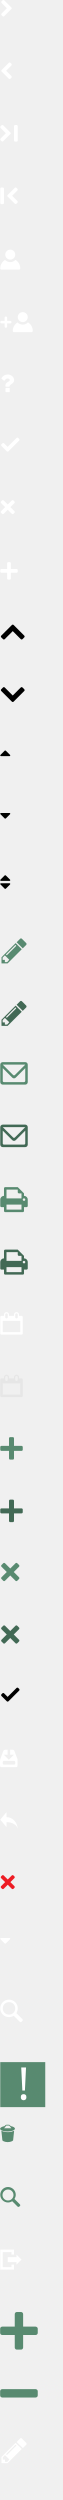
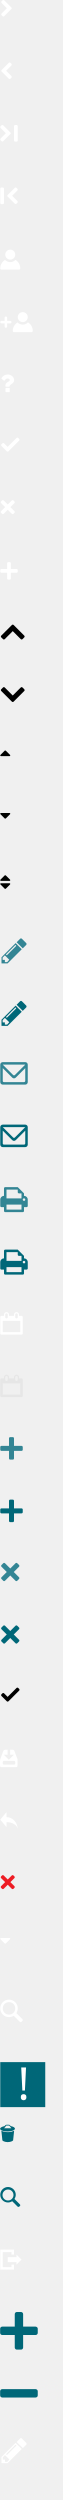
- <svg xmlns="http://www.w3.org/2000/svg" version="1.1" id="Layer_1" x="0px" y="0px" width="50px" height="2000px" viewBox="-272 -580.1 50 2000" enable-background="new -272 -580.1 50 2000" xml:space="preserve">
-   <path fill="#000100" d="M-264.3,24.8h-7c-0.3,0-0.5-0.2-0.5-0.5c0-0.1,0.1-0.3,0.1-0.4l3.5-3.5c0.1-0.1,0.2-0.1,0.4-0.1  s0.3,0.1,0.4,0.1l3.5,3.5c0.1,0.1,0.1,0.2,0.1,0.4C-263.8,24.6-264,24.8-264.3,24.8z" />
-   <path fill="#000100" d="M-263.9,127.4l-3.5,3.5c-0.1,0.1-0.2,0.1-0.4,0.1s-0.3-0.1-0.4-0.1l-3.5-3.5c-0.1-0.1-0.1-0.2-0.1-0.4  c0-0.3,0.2-0.5,0.5-0.5h7c0.3,0,0.5,0.2,0.5,0.5C-263.8,127.2-263.9,127.3-263.9,127.4z" />
-   <path fill="#000100" d="M-264.3,124.6h-7c-0.3,0-0.5-0.2-0.5-0.5c0-0.1,0.1-0.3,0.1-0.4l3.5-3.5c0.1-0.1,0.2-0.1,0.4-0.1  s0.3,0.1,0.4,0.1l3.5,3.5c0.1,0.1,0.1,0.2,0.1,0.4C-263.8,124.4-264,124.6-264.3,124.6z" />
-   <path fill="#000100" d="M-263.9,71.2l-3.5,3.5c-0.1,0.1-0.2,0.1-0.4,0.1s-0.3-0.1-0.4-0.1l-3.5-3.5c-0.1-0.1-0.1-0.2-0.1-0.4  c0-0.3,0.2-0.5,0.5-0.5h7c0.3,0,0.5,0.2,0.5,0.5C-263.8,71-263.9,71.1-263.9,71.2z" />
-   <path fill="#588A70" d="M-254.8,576.6h-6v-6c0-0.6-0.4-1-1-1h-2c-0.6,0-1,0.4-1,1v6h-6c-0.6,0-1,0.4-1,1v2c0,0.6,0.4,1,1,1h6v6  c0,0.6,0.4,1,1,1h2c0.6,0,1-0.4,1-1v-6h6c0.6,0,1-0.4,1-1v-2C-253.8,577-254.2,576.6-254.8,576.6z" />
-   <path fill="#426955" d="M-254.8,626.6h-6v-6c0-0.6-0.4-1-1-1h-2c-0.6,0-1,0.4-1,1v6h-6c-0.6,0-1,0.4-1,1v2c0,0.6,0.4,1,1,1h6v6  c0,0.6,0.4,1,1,1h2c0.6,0,1-0.4,1-1v-6h6c0.6,0,1-0.4,1-1v-2C-253.8,627-254.2,626.6-254.8,626.6z" />
-   <path fill="#588A70" d="M-259.6,670.5l-4.2,4.2l-4.2-4.2c-0.4-0.4-1-0.4-1.4,0l-1.4,1.4c-0.4,0.4-0.4,1,0,1.4l4.2,4.2l-4.2,4.2  c-0.4,0.4-0.4,1,0,1.4l1.4,1.4c0.4,0.4,1,0.4,1.4,0l4.2-4.2l4.2,4.2c0.4,0.4,1,0.4,1.4,0l1.4-1.4c0.4-0.4,0.4-1,0-1.4l-4.2-4.2  l4.2-4.2c0.4-0.4,0.4-1,0-1.4l-1.4-1.4C-258.5,670.1-259.2,670.1-259.6,670.5z" />
-   <path fill="#426955" d="M-259.6,720.5l-4.2,4.2l-4.2-4.2c-0.4-0.4-1-0.4-1.4,0l-1.4,1.4c-0.4,0.4-0.4,1,0,1.4l4.2,4.2l-4.2,4.2  c-0.4,0.4-0.4,1,0,1.4l1.4,1.4c0.4,0.4,1,0.4,1.4,0l4.2-4.2l4.2,4.2c0.4,0.4,1,0.4,1.4,0l1.4-1.4c0.4-0.4,0.4-1,0-1.4l-4.2-4.2  l4.2-4.2c0.4-0.4,0.4-1,0-1.4l-1.4-1.4C-258.5,720.1-259.2,720.1-259.6,720.5z" />
-   <path d="M-252.6-28.7l-1.4-1.4c-0.4-0.4-1-0.4-1.4,0l-6.4,6.4l-6.4-6.4c-0.4-0.4-1-0.4-1.4,0l-1.4,1.4c-0.4,0.4-0.4,1,0,1.4l8.5,8.5  l0,0l0,0c0.4,0.4,1,0.4,1.4,0l8.5-8.5C-252.2-27.6-252.2-28.3-252.6-28.7z" />
-   <path d="M-252.6-70.2l-1.4,1.4c-0.4,0.4-1,0.4-1.4,0l-6.4-6.4l-6.4,6.4c-0.4,0.4-1,0.4-1.4,0l-1.4-1.4c-0.4-0.4-0.4-1,0-1.4l8.5-8.5  l0,0l0,0c0.4-0.4,1-0.4,1.4,0l8.5,8.5C-252.2-71.2-252.2-70.6-252.6-70.2z" />
-   <path d="M-266.6,780.9l-4.2-4.2c-0.4-0.4-0.4-1,0-1.4l0.7-0.7c0.4-0.4,1-0.4,1.4,0l2.8,2.8l7.1-7.1c0.4-0.4,1-0.4,1.4,0l0.7,0.7  c0.4,0.4,0.4,1,0,1.4l-8.5,8.5C-265.6,781.3-266.2,781.3-266.6,780.9z" />
-   <path fill="#ED1C24" d="M-260.5,928.8l-3.2-3.2l3.2-3.2c0.4-0.4,0.4-1,0-1.4l-0.7-0.7c-0.4-0.4-1-0.4-1.4,0l-3.2,3.2l-3.2-3.2  c-0.4-0.4-1-0.4-1.4,0l-0.7,0.7c-0.4,0.4-0.4,1,0,1.4l3.2,3.2l-3.2,3.2c-0.4,0.4-0.4,1,0,1.4l0.7,0.7c0.4,0.4,1,0.4,1.4,0l3.2-3.2  l3.2,3.2c0.4,0.4,1,0.4,1.4,0l0.7-0.7C-260.1,929.8-260.1,929.2-260.5,928.8z" />
-   <path fill="#588A70" d="M-251,174.4l-3.5-3.5c-0.4-0.4-1-0.4-1.4,0l-2.8,2.8l4.9,4.9l2.8-2.8C-250.7,175.4-250.7,174.8-251,174.4z" />
-   <path fill="#588A70" d="M-259.5,174.4l-11.3,11.3v4.9h4.9l11.3-11.3L-259.5,174.4z M-267,183.2l7.1-7.1c0.2-0.2,0.5-0.2,0.7,0  s0.2,0.5,0,0.7l-7.1,7.1l0,0c-0.2,0.2-0.5,0.2-0.7,0C-267.2,183.7-267.2,183.4-267,183.2L-267,183.2z M-266.3,189.6h-1.8v-1.8h-1.8  V186l1.8-1.8l3.5,3.5L-266.3,189.6z" />
-   <path fill="#426955" d="M-251,224.4l-3.5-3.5c-0.4-0.4-1-0.4-1.4,0l-2.8,2.8l4.9,4.9l2.8-2.8C-250.7,225.4-250.7,224.8-251,224.4z" />
-   <path fill="#426955" d="M-259.5,224.4l-11.3,11.3v4.9h4.9l11.3-11.3L-259.5,224.4z M-267,233.2l7.1-7.1c0.2-0.2,0.5-0.2,0.7,0  s0.2,0.5,0,0.7l-7.1,7.1l0,0c-0.2,0.2-0.5,0.2-0.7,0C-267.2,233.7-267.2,233.4-267,233.2L-267,233.2z M-266.3,239.6h-1.8v-1.8h-1.8  V236l1.8-1.8l3.5,3.5L-266.3,239.6z" />
-   <path fill="#FFFFFF" d="M-254.8,472.6h-2v-1c0-1.1-0.9-2-2-2s-2,0.9-2,2l0,0v1h-4v-1l0,0c0-1.1-0.9-2-2-2s-2,0.9-2,2v1h-2  c-0.6,0-1,0.4-1,1v13c0,0.6,0.4,1,1,1l0,0h16c0.6,0,1-0.4,1-1v-13C-253.8,473-254.2,472.6-254.8,472.6z M-259.8,471.6  c0-0.6,0.4-1,1-1s1,0.4,1,1v2c0,0.6-0.4,1-1,1s-1-0.4-1-1V471.6z M-267.8,471.6c0-0.6,0.4-1,1-1s1,0.4,1,1v2c0,0.6-0.4,1-1,1  s-1-0.4-1-1V471.6z M-255.8,485.6h-14v-9h14V485.6z" />
-   <path fill="#E6E6E6" d="M-254.8,522.6h-2v-1c0-1.1-0.9-2-2-2s-2,0.9-2,2l0,0v1h-4v-1l0,0c0-1.1-0.9-2-2-2s-2,0.9-2,2v1h-2  c-0.6,0-1,0.4-1,1v13c0,0.6,0.4,1,1,1l0,0h16c0.6,0,1-0.4,1-1v-13C-253.8,523-254.2,522.6-254.8,522.6z M-259.8,521.6  c0-0.6,0.4-1,1-1s1,0.4,1,1v2c0,0.6-0.4,1-1,1s-1-0.4-1-1V521.6z M-267.8,521.6c0-0.6,0.4-1,1-1s1,0.4,1,1v2c0,0.6-0.4,1-1,1  s-1-0.4-1-1V521.6z M-255.8,535.6h-14v-9h14V535.6z" />
-   <path fill="#588A70" d="M-251.8,269.6h-18c-1.1,0-2,0.9-2,2v14c0,1.1,0.9,2,2,2h18c1.1,0,2-0.9,2-2v-14  C-249.8,270.5-250.7,269.6-251.8,269.6z M-251.8,271.6l-8.3,8.3c-0.4,0.4-1,0.4-1.4,0l-8.3-8.3H-251.8z M-252.8,285.6h-16  c-0.6,0-1-0.4-1-1v-10.2l7.6,7.6c0.8,0.8,2,0.8,2.8,0l7.6-7.6v10.2C-251.8,285.1-252.2,285.6-252.8,285.6z" />
-   <path fill="#426955" d="M-251.8,319.6h-18c-1.1,0-2,0.9-2,2v14c0,1.1,0.9,2,2,2h18c1.1,0,2-0.9,2-2v-14  C-249.8,320.5-250.7,319.6-251.8,319.6z M-251.8,321.6l-8.3,8.3c-0.4,0.4-1,0.4-1.4,0l-8.3-8.3H-251.8z M-252.8,335.6h-16  c-0.6,0-1-0.4-1-1v-10.2l7.6,7.6c0.8,0.8,2,0.8,2.8,0l7.6-7.6v10.2C-251.8,335.1-252.2,335.6-252.8,335.6z" />
-   <path fill="#588A70" d="M-252.8,376.6v-2l-5-5h-10c-0.6,0-1,0.4-1,1v6c-1.7,0-3,1.3-3,3v5c0,0.6,0.4,1,1,1h2v3c0,0.6,0.4,1,1,1h14  c0.6,0,1-0.4,1-1v-3h2c0.6,0,1-0.4,1-1v-5C-249.8,377.9-251.1,376.6-252.8,376.6z M-254.8,387.6h-12v-4h12V387.6z M-254.8,378.6h-12  v-7h9v2c0,0.6,0.4,1,1,1h2V378.6z M-253.8,379.6c0-0.6,0.4-1,1-1s1,0.4,1,1s-0.4,1-1,1S-253.8,380.1-253.8,379.6z" />
-   <path fill="#426955" d="M-252.8,426.6v-2l-5-5h-10c-0.6,0-1,0.4-1,1v6c-1.7,0-3,1.3-3,3v5c0,0.6,0.4,1,1,1h2v3c0,0.6,0.4,1,1,1h14  c0.6,0,1-0.4,1-1v-3h2c0.6,0,1-0.4,1-1v-5C-249.8,427.9-251.1,426.6-252.8,426.6z M-254.8,437.6h-12v-4h12V437.6z M-254.8,428.6h-12  v-7h9v2c0,0.6,0.4,1,1,1h2V428.6z M-253.8,429.6c0-0.6,0.4-1,1-1s1,0.4,1,1s-0.4,1-1,1S-253.8,430.1-253.8,429.6z" />
-   <path fill="#FFFFFF" d="M-258.2,826.7l-2.3-6.1c-0.2-0.5-0.8-0.9-1.4-0.9h-2v4h3l-4,4l-4-4h3v-4h-2c-0.5,0-1.2,0.4-1.4,0.9l-2.3,6.1  c-0.2,0.5-0.4,1.4-0.4,1.9v4c0,0.6,0.5,1,1,1h12c0.5,0,1-0.4,1-1v-4C-257.8,828-258,827.2-258.2,826.7z M-259.8,830.6  c0,0.6-0.5,1-1,1h-8c-0.5,0-1-0.4-1-1v-1c0-0.6,0.5-1,1-1h8c0.5,0,1,0.4,1,1V830.6z" />
-   <path fill="#FFFFFF" d="M-266.8,873.6v-4l-5,6l5,6v-4c5,0,9,2.7,9,6C-257.8,878.1-261.8,873.6-266.8,873.6z" />
-   <path fill="#FFFFFF" d="M-263.9,971.2l-3.5,3.5c-0.1,0.1-0.2,0.1-0.4,0.1s-0.3-0.1-0.4-0.1l-3.5-3.5c-0.1-0.1-0.1-0.2-0.1-0.4  c0-0.3,0.2-0.5,0.5-0.5h7c0.3,0,0.5,0.2,0.5,0.5C-263.8,971-263.9,971.1-263.9,971.2z" />
-   <path fill="#FFFFFF" d="M-254.1,1035.2l-4.8-4.8c0.7-1.1,1.1-2.4,1.1-3.8c0-3.9-3.1-7-7-7s-7,3.1-7,7s3.1,7,7,7  c1.4,0,2.7-0.4,3.8-1.1l4.8,4.8c0.4,0.4,1,0.4,1.4,0l0.7-0.7C-253.7,1036.2-253.7,1035.6-254.1,1035.2z M-264.8,1031.6  c-2.8,0-5-2.2-5-5s2.2-5,5-5s5,2.2,5,5S-262,1031.6-264.8,1031.6z" />
-   <rect x="-271.8" y="1069.6" fill="#588A70" width="36" height="36" />
-   <text transform="matrix(1 0 0 1 -257.9406 1099.579)" fill="#FFFFFF" font-family="'MyriadPro-Regular'" font-size="36">!</text>
-   <path fill="#588A70" d="M-263.4,1120.8l-0.7-0.7c-0.3-0.4-0.5-0.4-1.1-0.4h-1.4c-0.5,0-0.8,0.1-1.1,0.4l-0.7,0.7  c-2,0.4-3.5,1.3-3.5,2v0.1c0,1.2,2.7,2.2,5.9,2.2s5.9-1,5.9-2.2v-0.1C-259.9,1122.1-261.4,1121.1-263.4,1120.8z M-264.2,1122.5h-3.2  h-1.3c0,0,1.5-1.7,1.6-2c0.1-0.2,0.3-0.2,0.5-0.2h1.6c0.2,0,0.3,0.1,0.5,0.2c0.2,0.2,1.6,2,1.6,2H-264.2z" />
-   <path fill="#588A70" d="M-260.7,1124.5l-0.4,3.8l-0.4,3.8c0,0.2-0.5,0.6-1.2,0.9c-0.8,0.3-1.8,0.6-3.1,0.6s-2.3-0.3-3.1-0.6  c-0.8-0.3-1.2-0.7-1.2-0.9l-0.4-3.8l-0.4-3.8c0.7,0.4,1.5,0.6,2.4,0.8c0.9,0.2,1.9,0.3,2.8,0.3s1.9-0.1,2.8-0.3  C-262.2,1125.1-261.4,1124.8-260.7,1124.5z" />
-   <path fill="#588A70" d="M-256.1,1183.4l-4.3-4.3c0.6-1,1-2.1,1-3.4c0-3.4-2.8-6.2-6.2-6.2s-6.2,2.8-6.2,6.2c0,3.4,2.8,6.2,6.2,6.2  c1.2,0,2.4-0.4,3.4-1l4.3,4.3c0.3,0.3,0.9,0.3,1.3,0l0.6-0.6C-255.7,1184.4-255.7,1183.8-256.1,1183.4z M-265.6,1180.3  c-2.5,0-4.4-2-4.4-4.4s2-4.4,4.4-4.4c2.5,0,4.4,2,4.4,4.4S-263.1,1180.3-265.6,1180.3z" />
-   <path fill="#FFFFFF" d="M-263.2-272.6c-0.6,0.4-1.1,1.1-1.1,1.4c0,0.2-0.2,0.5-0.4,0.5h-2.6c-0.2,0-0.4-0.4-0.4-0.6v-0.5  c0-1.3,1.3-2.5,2.3-2.9c0.8-0.4,1.2-0.7,1.2-1.4c0-0.6-0.8-1.2-1.7-1.2c-0.5,0-0.9,0.2-1.2,0.3c-0.3,0.2-0.5,0.4-1.2,1.3  c-0.1,0.1-0.2,0.2-0.3,0.2c-0.1,0-0.2,0-0.3-0.1l-1.8-1.4c-0.2-0.1-0.2-0.4-0.1-0.6c1.2-2,2.8-2.9,5.1-2.9c2.3,0,5,1.9,5,4.4  C-260.7-274-262.2-273.2-263.2-272.6z M-264.2-266.8c0,0.2-0.2,0.4-0.4,0.4h-2.6c-0.2,0-0.4-0.2-0.4-0.4v-2.6c0-0.2,0.2-0.4,0.4-0.4  h2.6c0.2,0,0.4,0.2,0.4,0.4C-264.2-269.5-264.2-266.8-264.2-266.8z" />
-   <path fill="#FFFFFF" d="M-263.7-474.1l-5.7-5.7c-0.4-0.4-1-0.4-1.4,0l-0.7,0.7c-0.4,0.4-0.4,1,0,1.4l4.2,4.2l-4.2,4.2  c-0.4,0.4-0.4,1,0,1.4l0,0l0.7,0.7l0,0c0.4,0.4,1,0.4,1.4,0l5.7-5.7C-263.3-473.1-263.3-473.7-263.7-474.1z" />
-   <path fill="#FFFFFF" d="M-258.8-480.1h-1c-0.6,0-1,0.4-1,1v11.3c0,0.6,0.4,1,1,1h1c0.6,0,1-0.4,1-1v-11.3  C-257.8-479.6-258.2-480.1-258.8-480.1z" />
-   <path fill="#FFFFFF" d="M-265.9-424.1l5.7-5.7c0.4-0.4,1-0.4,1.4,0l0.7,0.7c0.4,0.4,0.4,1,0,1.4l-4.2,4.2l4.2,4.2  c0.4,0.4,0.4,1,0,1.4l0,0l-0.7,0.7l0,0c-0.4,0.4-1,0.4-1.4,0l-5.7-5.7C-266.3-423.1-266.3-423.7-265.9-424.1z" />
-   <path fill="#FFFFFF" d="M-270.8-430.1h1c0.6,0,1,0.4,1,1v11.3c0,0.6-0.4,1-1,1h-1c-0.6,0-1-0.4-1-1v-11.3  C-271.8-429.6-271.4-430.1-270.8-430.1z" />
-   <path fill="#FFFFFF" d="M-270.7-524.1l5.7-5.7c0.4-0.4,1-0.4,1.4,0l0.7,0.7c0.4,0.4,0.4,1,0,1.4l-4.2,4.2l4.2,4.2  c0.4,0.4,0.4,1,0,1.4l0,0l-0.7,0.7l0,0c-0.4,0.4-1,0.4-1.4,0l-5.7-5.7C-271.1-523.1-271.1-523.7-270.7-524.1z" />
-   <path fill="#FFFFFF" d="M-259.6-372.2c-1.1,1.1-2.6,1.8-4.2,1.8s-3.2-0.7-4.2-1.8c-2.2,1.4-3.8,3.9-3.8,6.8c0,0.6,0.4,1,1,1h14  c0.6,0,1-0.4,1-1C-255.8-368.3-257.3-370.8-259.6-372.2z" />
-   <circle fill="#FFFFFF" cx="-263.8" cy="-376.4" r="4" />
-   <path fill="#FFFFFF" d="M-249.6-322.2c-1.1,1.1-2.6,1.8-4.2,1.8s-3.2-0.7-4.2-1.8c-2.2,1.4-3.8,3.9-3.8,6.8c0,0.6,0.4,1,1,1h14  c0.6,0,1-0.4,1-1C-245.8-318.3-247.3-320.8-249.6-322.2z" />
-   <circle fill="#FFFFFF" cx="-253.8" cy="-326.4" r="4" />
-   <path fill="#FFFFFF" d="M-266.6-219.1l-4.2-4.2c-0.4-0.4-0.4-1,0-1.4l0.7-0.7c0.4-0.4,1-0.4,1.4,0l2.8,2.8l7.1-7.1  c0.4-0.4,1-0.4,1.4,0l0.7,0.7c0.4,0.4,0.4,1,0,1.4l-8.5,8.5C-265.6-218.7-266.2-218.7-266.6-219.1z" />
-   <path fill="#FFFFFF" d="M-260.5-171.2l-3.2-3.2l3.2-3.2c0.4-0.4,0.4-1,0-1.4l-0.7-0.7c-0.4-0.4-1-0.4-1.4,0l-3.2,3.2l-3.2-3.2  c-0.4-0.4-1-0.4-1.4,0l-0.7,0.7c-0.4,0.4-0.4,1,0,1.4l3.2,3.2l-3.2,3.2c-0.4,0.4-0.4,1,0,1.4l0.7,0.7c0.4,0.4,1,0.4,1.4,0l3.2-3.2  l3.2,3.2c0.4,0.4,1,0.4,1.4,0l0.7-0.7C-260.1-170.2-260.1-170.8-260.5-171.2z" />
-   <path fill="#FFFFFF" d="M-258.8-124.9h-4.5v-4.5c0-0.6-0.4-1-1-1h-1c-0.6,0-1,0.4-1,1v4.5h-4.5c-0.6,0-1,0.4-1,1v1c0,0.6,0.4,1,1,1  h4.5v4.5c0,0.6,0.4,1,1,1h1c0.6,0,1-0.4,1-1v-4.5h4.5c0.6,0,1-0.4,1-1v-1C-257.8-124.5-258.2-124.9-258.8-124.9z" />
-   <path fill="#FFFFFF" d="M-263.8-323.4h-2.5v-2.5c0-0.6-0.4-1-1-1l0,0c-0.6,0-1,0.4-1,1v2.5h-2.5c-0.6,0-1,0.4-1,1l0,0  c0,0.6,0.4,1,1,1h2.5v2.5c0,0.6,0.4,1,1,1l0,0c0.6,0,1-0.4,1-1v-2.5h2.5c0.6,0,1-0.4,1-1l0,0C-262.8-323-263.2-323.4-263.8-323.4z" />
-   <path fill="#FFFFFF" d="M-262.9-574.1l-5.7-5.7c-0.4-0.4-1-0.4-1.4,0l-0.7,0.7c-0.4,0.4-0.4,1,0,1.4l4.2,4.2l-4.2,4.2  c-0.4,0.4-0.4,1,0,1.4l0,0l0.7,0.7l0,0c0.4,0.4,1,0.4,1.4,0l5.7-5.7C-262.5-573.1-262.5-573.7-262.9-574.1z" />
-   <g>
-     <polygon fill="#FFFFFF" points="-262.8,1231.6 -262.8,1233.6 -269.8,1233.6 -269.8,1221.6 -262.8,1221.6 -262.8,1223.6    -260.8,1223.6 -260.8,1219.6 -271.8,1219.6 -271.8,1235.6 -260.8,1235.6 -260.8,1231.6  " />
-     <polygon fill="#FFFFFF" points="-254.8,1227.6 -258.8,1223.6 -258.8,1225.6 -265.8,1225.6 -265.8,1229.6 -258.8,1229.6    -258.8,1231.6  " />
+ <svg xmlns="http://www.w3.org/2000/svg" width="100%" height="100%" viewBox="0 0 50 2000" version="1.1" xml:space="preserve" style="fill-rule:evenodd;clip-rule:evenodd;stroke-linejoin:round;stroke-miterlimit:1.414;">
+   <g transform="matrix(1,0,0,1,272,580.1)">
+     <path d="M-264.3,24.8L-271.3,24.8C-271.6,24.8 -271.8,24.6 -271.8,24.3C-271.8,24.2 -271.7,24 -271.7,23.9L-268.2,20.4C-268.1,20.3 -268,20.3 -267.8,20.3C-267.6,20.3 -267.5,20.4 -267.4,20.4L-263.9,23.9C-263.8,24 -263.8,24.1 -263.8,24.3C-263.8,24.6 -264,24.8 -264.3,24.8Z" style="fill:rgb(0,1,0);fill-rule:nonzero;" />
  </g>
-   <path fill="#588A70" d="M-241.8,1282.9v3.3c0,0.9-0.7,1.7-1.7,1.7h-10v10c0,0.9-0.7,1.7-1.7,1.7h-3.3c-0.9,0-1.7-0.7-1.7-1.7v-10  h-10c-0.9,0-1.7-0.7-1.7-1.7v-3.3c0-0.9,0.7-1.7,1.7-1.7h10v-10c0-0.9,0.7-1.7,1.7-1.7h3.3c0.9,0,1.7,0.7,1.7,1.7v10h10  C-242.5,1281.3-241.8,1282-241.8,1282.9z" />
-   <path fill="#588A70" d="M-271.8,1332.9" />
-   <path fill="#588A70" d="M-241.8,1332.9v3.3c0,0.9-0.7,1.7-1.7,1.7h-10h-6.7h-10c-0.9,0-1.7-0.7-1.7-1.7v-3.3c0-0.9,0.7-1.7,1.7-1.7  h10h6.7h10C-242.5,1331.3-241.8,1332-241.8,1332.9z" />
-   <g>
-     <path fill="#FFFFFF" d="M-251,1374.2l-3.5-3.5c-0.4-0.4-1-0.4-1.4,0l-2.8,2.8l5,4.9l2.8-2.8C-250.6,1375.2-250.6,1374.6-251,1374.2   z" />
-     <path fill="#FFFFFF" d="M-259.5,1374.2l-11.3,11.3v4.9h4.9l11.3-11.3L-259.5,1374.2z M-266.9,1383l7.1-7.1c0.2-0.2,0.5-0.2,0.7,0   s0.2,0.5,0,0.7l-7.1,7.1l0,0c-0.2,0.2-0.5,0.2-0.7,0C-267.1,1383.5-267.1,1383.2-266.9,1383L-266.9,1383z M-266.2,1389.4h-1.8v-1.8   h-1.8v-1.8l1.8-1.8l3.5,3.5L-266.2,1389.4z" />
+   <g transform="matrix(1,0,0,1,272,580.1)">
+     <path d="M-263.9,127.4L-267.4,130.9C-267.5,131 -267.6,131 -267.8,131C-268,131 -268.1,130.9 -268.2,130.9L-271.7,127.4C-271.8,127.3 -271.8,127.2 -271.8,127C-271.8,126.7 -271.6,126.5 -271.3,126.5L-264.3,126.5C-264,126.5 -263.8,126.7 -263.8,127C-263.8,127.2 -263.9,127.3 -263.9,127.4Z" style="fill:rgb(0,1,0);fill-rule:nonzero;" />
+   </g>
+   <g transform="matrix(1,0,0,1,272,580.1)">
+     <path d="M-264.3,124.6L-271.3,124.6C-271.6,124.6 -271.8,124.4 -271.8,124.1C-271.8,124 -271.7,123.8 -271.7,123.7L-268.2,120.2C-268.1,120.1 -268,120.1 -267.8,120.1C-267.6,120.1 -267.5,120.2 -267.4,120.2L-263.9,123.7C-263.8,123.8 -263.8,123.9 -263.8,124.1C-263.8,124.4 -264,124.6 -264.3,124.6Z" style="fill:rgb(0,1,0);fill-rule:nonzero;" />
+   </g>
+   <g transform="matrix(1,0,0,1,272,580.1)">
+     <path d="M-263.9,71.2L-267.4,74.7C-267.5,74.8 -267.6,74.8 -267.8,74.8C-268,74.8 -268.1,74.7 -268.2,74.7L-271.7,71.2C-271.8,71.1 -271.8,71 -271.8,70.8C-271.8,70.5 -271.6,70.3 -271.3,70.3L-264.3,70.3C-264,70.3 -263.8,70.5 -263.8,70.8C-263.8,71 -263.9,71.1 -263.9,71.2Z" style="fill:rgb(0,1,0);fill-rule:nonzero;" />
+   </g>
+   <g transform="matrix(1,0,0,1,272,580.1)">
+     <path d="M-254.8,576.6L-260.8,576.6L-260.8,570.6C-260.8,570 -261.2,569.6 -261.8,569.6L-263.8,569.6C-264.4,569.6 -264.8,570 -264.8,570.6L-264.8,576.6L-270.8,576.6C-271.4,576.6 -271.8,577 -271.8,577.6L-271.8,579.6C-271.8,580.2 -271.4,580.6 -270.8,580.6L-264.8,580.6L-264.8,586.6C-264.8,587.2 -264.4,587.6 -263.8,587.6L-261.8,587.6C-261.2,587.6 -260.8,587.2 -260.8,586.6L-260.8,580.6L-254.8,580.6C-254.2,580.6 -253.8,580.2 -253.8,579.6L-253.8,577.6C-253.8,577 -254.2,576.6 -254.8,576.6Z" style="fill:rgb(51,133,148);fill-rule:nonzero;" />
+   </g>
+   <g transform="matrix(1,0,0,1,272,580.1)">
+     <path d="M-254.8,626.6L-260.8,626.6L-260.8,620.6C-260.8,620 -261.2,619.6 -261.8,619.6L-263.8,619.6C-264.4,619.6 -264.8,620 -264.8,620.6L-264.8,626.6L-270.8,626.6C-271.4,626.6 -271.8,627 -271.8,627.6L-271.8,629.6C-271.8,630.2 -271.4,630.6 -270.8,630.6L-264.8,630.6L-264.8,636.6C-264.8,637.2 -264.4,637.6 -263.8,637.6L-261.8,637.6C-261.2,637.6 -260.8,637.2 -260.8,636.6L-260.8,630.6L-254.8,630.6C-254.2,630.6 -253.8,630.2 -253.8,629.6L-253.8,627.6C-253.8,627 -254.2,626.6 -254.8,626.6Z" style="fill:rgb(0,103,120);fill-rule:nonzero;" />
+   </g>
+   <g transform="matrix(1,0,0,1,272,580.1)">
+     <path d="M-259.6,670.5L-263.8,674.7L-268,670.5C-268.4,670.1 -269,670.1 -269.4,670.5L-270.8,671.9C-271.2,672.3 -271.2,672.9 -270.8,673.3L-266.6,677.5L-270.8,681.7C-271.2,682.1 -271.2,682.7 -270.8,683.1L-269.4,684.5C-269,684.9 -268.4,684.9 -268,684.5L-263.8,680.3L-259.6,684.5C-259.2,684.9 -258.6,684.9 -258.2,684.5L-256.8,683.1C-256.4,682.7 -256.4,682.1 -256.8,681.7L-261,677.5L-256.8,673.3C-256.4,672.9 -256.4,672.3 -256.8,671.9L-258.2,670.5C-258.5,670.1 -259.2,670.1 -259.6,670.5Z" style="fill:rgb(51,133,148);fill-rule:nonzero;" />
+   </g>
+   <g transform="matrix(1,0,0,1,272,580.1)">
+     <path d="M-259.6,720.5L-263.8,724.7L-268,720.5C-268.4,720.1 -269,720.1 -269.4,720.5L-270.8,721.9C-271.2,722.3 -271.2,722.9 -270.8,723.3L-266.6,727.5L-270.8,731.7C-271.2,732.1 -271.2,732.7 -270.8,733.1L-269.4,734.5C-269,734.9 -268.4,734.9 -268,734.5L-263.8,730.3L-259.6,734.5C-259.2,734.9 -258.6,734.9 -258.2,734.5L-256.8,733.1C-256.4,732.7 -256.4,732.1 -256.8,731.7L-261,727.5L-256.8,723.3C-256.4,722.9 -256.4,722.3 -256.8,721.9L-258.2,720.5C-258.5,720.1 -259.2,720.1 -259.6,720.5Z" style="fill:rgb(0,103,120);fill-rule:nonzero;" />
+   </g>
+   <g transform="matrix(1,0,0,1,272,580.1)">
+     <path d="M-252.6,-28.7L-254,-30.1C-254.4,-30.5 -255,-30.5 -255.4,-30.1L-261.8,-23.7L-268.2,-30.1C-268.6,-30.5 -269.2,-30.5 -269.6,-30.1L-271,-28.7C-271.4,-28.3 -271.4,-27.7 -271,-27.3L-262.5,-18.8C-262.1,-18.4 -261.5,-18.4 -261.1,-18.8L-252.6,-27.3C-252.2,-27.6 -252.2,-28.3 -252.6,-28.7Z" style="fill:black;fill-rule:nonzero;" />
+   </g>
+   <g transform="matrix(1,0,0,1,272,580.1)">
+     <path d="M-252.6,-70.2L-254,-68.8C-254.4,-68.4 -255,-68.4 -255.4,-68.8L-261.8,-75.2L-268.2,-68.8C-268.6,-68.4 -269.2,-68.4 -269.6,-68.8L-271,-70.2C-271.4,-70.6 -271.4,-71.2 -271,-71.6L-262.5,-80.1C-262.1,-80.5 -261.5,-80.5 -261.1,-80.1L-252.6,-71.6C-252.2,-71.2 -252.2,-70.6 -252.6,-70.2Z" style="fill:black;fill-rule:nonzero;" />
+   </g>
+   <g transform="matrix(1,0,0,1,272,580.1)">
+     <path d="M-266.6,780.9L-270.8,776.7C-271.2,776.3 -271.2,775.7 -270.8,775.3L-270.1,774.6C-269.7,774.2 -269.1,774.2 -268.7,774.6L-265.9,777.4L-258.8,770.3C-258.4,769.9 -257.8,769.9 -257.4,770.3L-256.7,771C-256.3,771.4 -256.3,772 -256.7,772.4L-265.2,780.9C-265.6,781.3 -266.2,781.3 -266.6,780.9Z" style="fill:black;fill-rule:nonzero;" />
+   </g>
+   <g transform="matrix(1,0,0,1,272,580.1)">
+     <path d="M-260.5,928.8L-263.7,925.6L-260.5,922.4C-260.1,922 -260.1,921.4 -260.5,921L-261.2,920.3C-261.6,919.9 -262.2,919.9 -262.6,920.3L-265.8,923.5L-269,920.3C-269.4,919.9 -270,919.9 -270.4,920.3L-271.1,921C-271.5,921.4 -271.5,922 -271.1,922.4L-267.9,925.6L-271.1,928.8C-271.5,929.2 -271.5,929.8 -271.1,930.2L-270.4,930.9C-270,931.3 -269.4,931.3 -269,930.9L-265.8,927.7L-262.6,930.9C-262.2,931.3 -261.6,931.3 -261.2,930.9L-260.5,930.2C-260.1,929.8 -260.1,929.2 -260.5,928.8Z" style="fill:rgb(237,28,36);fill-rule:nonzero;" />
+   </g>
+   <g transform="matrix(1,0,0,1,272,580.1)">
+     <path d="M-251,174.4L-254.5,170.9C-254.9,170.5 -255.5,170.5 -255.9,170.9L-258.7,173.7L-253.8,178.6L-251,175.8C-250.7,175.4 -250.7,174.8 -251,174.4Z" style="fill:rgb(51,133,148);fill-rule:nonzero;" />
+   </g>
+   <g transform="matrix(1,0,0,1,272,580.1)">
+     <path d="M-259.5,174.4L-270.8,185.7L-270.8,190.6L-265.9,190.6L-254.6,179.3L-259.5,174.4ZM-267,183.2L-259.9,176.1C-259.7,175.9 -259.4,175.9 -259.2,176.1C-259,176.3 -259,176.6 -259.2,176.8L-266.3,183.9C-266.5,184.1 -266.8,184.1 -267,183.9C-267.2,183.7 -267.2,183.4 -267,183.2ZM-266.3,189.6L-268.1,189.6L-268.1,187.8L-269.9,187.8L-269.9,186L-268.1,184.2L-264.6,187.7L-266.3,189.6Z" style="fill:rgb(51,133,148);fill-rule:nonzero;" />
+   </g>
+   <g transform="matrix(1,0,0,1,272,580.1)">
+     <path d="M-251,224.4L-254.5,220.9C-254.9,220.5 -255.5,220.5 -255.9,220.9L-258.7,223.7L-253.8,228.6L-251,225.8C-250.7,225.4 -250.7,224.8 -251,224.4Z" style="fill:rgb(0,103,120);fill-rule:nonzero;" />
+   </g>
+   <g transform="matrix(1,0,0,1,272,580.1)">
+     <path d="M-259.5,224.4L-270.8,235.7L-270.8,240.6L-265.9,240.6L-254.6,229.3L-259.5,224.4ZM-267,233.2L-259.9,226.1C-259.7,225.9 -259.4,225.9 -259.2,226.1C-259,226.3 -259,226.6 -259.2,226.8L-266.3,233.9C-266.5,234.1 -266.8,234.1 -267,233.9C-267.2,233.7 -267.2,233.4 -267,233.2ZM-266.3,239.6L-268.1,239.6L-268.1,237.8L-269.9,237.8L-269.9,236L-268.1,234.2L-264.6,237.7L-266.3,239.6Z" style="fill:rgb(0,103,120);fill-rule:nonzero;" />
+   </g>
+   <g transform="matrix(1,0,0,1,272,580.1)">
+     <path d="M-254.8,472.6L-256.8,472.6L-256.8,471.6C-256.8,470.5 -257.7,469.6 -258.8,469.6C-259.9,469.6 -260.8,470.5 -260.8,471.6L-260.8,472.6L-264.8,472.6L-264.8,471.6C-264.8,470.5 -265.7,469.6 -266.8,469.6C-267.9,469.6 -268.8,470.5 -268.8,471.6L-268.8,472.6L-270.8,472.6C-271.4,472.6 -271.8,473 -271.8,473.6L-271.8,486.6C-271.8,487.2 -271.4,487.6 -270.8,487.6L-254.8,487.6C-254.2,487.6 -253.8,487.2 -253.8,486.6L-253.8,473.6C-253.8,473 -254.2,472.6 -254.8,472.6ZM-259.8,471.6C-259.8,471 -259.4,470.6 -258.8,470.6C-258.2,470.6 -257.8,471 -257.8,471.6L-257.8,473.6C-257.8,474.2 -258.2,474.6 -258.8,474.6C-259.4,474.6 -259.8,474.2 -259.8,473.6L-259.8,471.6ZM-267.8,471.6C-267.8,471 -267.4,470.6 -266.8,470.6C-266.2,470.6 -265.8,471 -265.8,471.6L-265.8,473.6C-265.8,474.2 -266.2,474.6 -266.8,474.6C-267.4,474.6 -267.8,474.2 -267.8,473.6L-267.8,471.6ZM-255.8,485.6L-269.8,485.6L-269.8,476.6L-255.8,476.6L-255.8,485.6Z" style="fill:white;fill-rule:nonzero;" />
+   </g>
+   <g transform="matrix(1,0,0,1,272,580.1)">
+     <path d="M-254.8,522.6L-256.8,522.6L-256.8,521.6C-256.8,520.5 -257.7,519.6 -258.8,519.6C-259.9,519.6 -260.8,520.5 -260.8,521.6L-260.8,522.6L-264.8,522.6L-264.8,521.6C-264.8,520.5 -265.7,519.6 -266.8,519.6C-267.9,519.6 -268.8,520.5 -268.8,521.6L-268.8,522.6L-270.8,522.6C-271.4,522.6 -271.8,523 -271.8,523.6L-271.8,536.6C-271.8,537.2 -271.4,537.6 -270.8,537.6L-254.8,537.6C-254.2,537.6 -253.8,537.2 -253.8,536.6L-253.8,523.6C-253.8,523 -254.2,522.6 -254.8,522.6ZM-259.8,521.6C-259.8,521 -259.4,520.6 -258.8,520.6C-258.2,520.6 -257.8,521 -257.8,521.6L-257.8,523.6C-257.8,524.2 -258.2,524.6 -258.8,524.6C-259.4,524.6 -259.8,524.2 -259.8,523.6L-259.8,521.6ZM-267.8,521.6C-267.8,521 -267.4,520.6 -266.8,520.6C-266.2,520.6 -265.8,521 -265.8,521.6L-265.8,523.6C-265.8,524.2 -266.2,524.6 -266.8,524.6C-267.4,524.6 -267.8,524.2 -267.8,523.6L-267.8,521.6ZM-255.8,535.6L-269.8,535.6L-269.8,526.6L-255.8,526.6L-255.8,535.6Z" style="fill:rgb(230,230,230);fill-rule:nonzero;" />
+   </g>
+   <g transform="matrix(1,0,0,1,272,580.1)">
+     <path d="M-251.8,269.6L-269.8,269.6C-270.9,269.6 -271.8,270.5 -271.8,271.6L-271.8,285.6C-271.8,286.7 -270.9,287.6 -269.8,287.6L-251.8,287.6C-250.7,287.6 -249.8,286.7 -249.8,285.6L-249.8,271.6C-249.8,270.5 -250.7,269.6 -251.8,269.6ZM-251.8,271.6L-260.1,279.9C-260.5,280.3 -261.1,280.3 -261.5,279.9L-269.8,271.6L-251.8,271.6ZM-252.8,285.6L-268.8,285.6C-269.4,285.6 -269.8,285.2 -269.8,284.6L-269.8,274.4L-262.2,282C-261.4,282.8 -260.2,282.8 -259.4,282L-251.8,274.4L-251.8,284.6C-251.8,285.1 -252.2,285.6 -252.8,285.6Z" style="fill:rgb(51,133,148);fill-rule:nonzero;" />
+   </g>
+   <g transform="matrix(1,0,0,1,272,580.1)">
+     <path d="M-251.8,319.6L-269.8,319.6C-270.9,319.6 -271.8,320.5 -271.8,321.6L-271.8,335.6C-271.8,336.7 -270.9,337.6 -269.8,337.6L-251.8,337.6C-250.7,337.6 -249.8,336.7 -249.8,335.6L-249.8,321.6C-249.8,320.5 -250.7,319.6 -251.8,319.6ZM-251.8,321.6L-260.1,329.9C-260.5,330.3 -261.1,330.3 -261.5,329.9L-269.8,321.6L-251.8,321.6ZM-252.8,335.6L-268.8,335.6C-269.4,335.6 -269.8,335.2 -269.8,334.6L-269.8,324.4L-262.2,332C-261.4,332.8 -260.2,332.8 -259.4,332L-251.8,324.4L-251.8,334.6C-251.8,335.1 -252.2,335.6 -252.8,335.6Z" style="fill:rgb(0,103,120);fill-rule:nonzero;" />
+   </g>
+   <g transform="matrix(1,0,0,1,272,580.1)">
+     <path d="M-252.8,376.6L-252.8,374.6L-257.8,369.6L-267.8,369.6C-268.4,369.6 -268.8,370 -268.8,370.6L-268.8,376.6C-270.5,376.6 -271.8,377.9 -271.8,379.6L-271.8,384.6C-271.8,385.2 -271.4,385.6 -270.8,385.6L-268.8,385.6L-268.8,388.6C-268.8,389.2 -268.4,389.6 -267.8,389.6L-253.8,389.6C-253.2,389.6 -252.8,389.2 -252.8,388.6L-252.8,385.6L-250.8,385.6C-250.2,385.6 -249.8,385.2 -249.8,384.6L-249.8,379.6C-249.8,377.9 -251.1,376.6 -252.8,376.6ZM-254.8,387.6L-266.8,387.6L-266.8,383.6L-254.8,383.6L-254.8,387.6ZM-254.8,378.6L-266.8,378.6L-266.8,371.6L-257.8,371.6L-257.8,373.6C-257.8,374.2 -257.4,374.6 -256.8,374.6L-254.8,374.6L-254.8,378.6ZM-253.8,379.6C-253.8,379 -253.4,378.6 -252.8,378.6C-252.2,378.6 -251.8,379 -251.8,379.6C-251.8,380.2 -252.2,380.6 -252.8,380.6C-253.4,380.6 -253.8,380.1 -253.8,379.6Z" style="fill:rgb(51,133,148);fill-rule:nonzero;" />
+   </g>
+   <g transform="matrix(1,0,0,1,272,580.1)">
+     <path d="M-252.8,426.6L-252.8,424.6L-257.8,419.6L-267.8,419.6C-268.4,419.6 -268.8,420 -268.8,420.6L-268.8,426.6C-270.5,426.6 -271.8,427.9 -271.8,429.6L-271.8,434.6C-271.8,435.2 -271.4,435.6 -270.8,435.6L-268.8,435.6L-268.8,438.6C-268.8,439.2 -268.4,439.6 -267.8,439.6L-253.8,439.6C-253.2,439.6 -252.8,439.2 -252.8,438.6L-252.8,435.6L-250.8,435.6C-250.2,435.6 -249.8,435.2 -249.8,434.6L-249.8,429.6C-249.8,427.9 -251.1,426.6 -252.8,426.6ZM-254.8,437.6L-266.8,437.6L-266.8,433.6L-254.8,433.6L-254.8,437.6ZM-254.8,428.6L-266.8,428.6L-266.8,421.6L-257.8,421.6L-257.8,423.6C-257.8,424.2 -257.4,424.6 -256.8,424.6L-254.8,424.6L-254.8,428.6ZM-253.8,429.6C-253.8,429 -253.4,428.6 -252.8,428.6C-252.2,428.6 -251.8,429 -251.8,429.6C-251.8,430.2 -252.2,430.6 -252.8,430.6C-253.4,430.6 -253.8,430.1 -253.8,429.6Z" style="fill:rgb(0,103,120);fill-rule:nonzero;" />
+   </g>
+   <g transform="matrix(1,0,0,1,272,580.1)">
+     <path d="M-258.2,826.7L-260.5,820.6C-260.7,820.1 -261.3,819.7 -261.9,819.7L-263.9,819.7L-263.9,823.7L-260.9,823.7L-264.9,827.7L-268.9,823.7L-265.9,823.7L-265.9,819.7L-267.9,819.7C-268.4,819.7 -269.1,820.1 -269.3,820.6L-271.6,826.7C-271.8,827.2 -272,828.1 -272,828.6L-272,832.6C-272,833.2 -271.5,833.6 -271,833.6L-259,833.6C-258.5,833.6 -258,833.2 -258,832.6L-258,828.6C-257.8,828 -258,827.2 -258.2,826.7ZM-259.8,830.6C-259.8,831.2 -260.3,831.6 -260.8,831.6L-268.8,831.6C-269.3,831.6 -269.8,831.2 -269.8,830.6L-269.8,829.6C-269.8,829 -269.3,828.6 -268.8,828.6L-260.8,828.6C-260.3,828.6 -259.8,829 -259.8,829.6L-259.8,830.6Z" style="fill:white;fill-rule:nonzero;" />
+   </g>
+   <g transform="matrix(1,0,0,1,272,580.1)">
+     <path d="M-266.8,873.6L-266.8,869.6L-271.8,875.6L-266.8,881.6L-266.8,877.6C-261.8,877.6 -257.8,880.3 -257.8,883.6C-257.8,878.1 -261.8,873.6 -266.8,873.6Z" style="fill:white;fill-rule:nonzero;" />
+   </g>
+   <g transform="matrix(1,0,0,1,272,580.1)">
+     <path d="M-263.9,971.2L-267.4,974.7C-267.5,974.8 -267.6,974.8 -267.8,974.8C-268,974.8 -268.1,974.7 -268.2,974.7L-271.7,971.2C-271.8,971.1 -271.8,971 -271.8,970.8C-271.8,970.5 -271.6,970.3 -271.3,970.3L-264.3,970.3C-264,970.3 -263.8,970.5 -263.8,970.8C-263.8,971 -263.9,971.1 -263.9,971.2Z" style="fill:white;fill-rule:nonzero;" />
+   </g>
+   <g transform="matrix(1,0,0,1,272,580.1)">
+     <path d="M-254.1,1035.2L-258.9,1030.4C-258.2,1029.3 -257.8,1028 -257.8,1026.6C-257.8,1022.7 -260.9,1019.6 -264.8,1019.6C-268.7,1019.6 -271.8,1022.7 -271.8,1026.6C-271.8,1030.5 -268.7,1033.6 -264.8,1033.6C-263.4,1033.6 -262.1,1033.2 -261,1032.5L-256.2,1037.3C-255.8,1037.7 -255.2,1037.7 -254.8,1037.3L-254.1,1036.6C-253.7,1036.2 -253.7,1035.6 -254.1,1035.2ZM-264.8,1031.6C-267.6,1031.6 -269.8,1029.4 -269.8,1026.6C-269.8,1023.8 -267.6,1021.6 -264.8,1021.6C-262,1021.6 -259.8,1023.8 -259.8,1026.6C-259.8,1029.4 -262,1031.6 -264.8,1031.6Z" style="fill:white;fill-rule:nonzero;" />
+   </g>
+   <g transform="matrix(1,0,0,1,272,580.1)">
+     <rect x="-271.8" y="1069.6" width="36" height="36" style="fill:rgb(0,103,120);" />
+   </g>
+   <g transform="matrix(1,0,0,1,14.0594,1679.68)">
+     <text x="0px" y="0px" style="font-family:'LucidaGrande';font-size:36px;fill:white;">!</text>
+   </g>
+   <g transform="matrix(1,0,0,1,272,580.1)">
+     <path d="M-263.4,1120.8L-264.1,1120.1C-264.4,1119.7 -264.6,1119.7 -265.2,1119.7L-266.6,1119.7C-267.1,1119.7 -267.4,1119.8 -267.7,1120.1L-268.4,1120.8C-270.4,1121.2 -271.9,1122.1 -271.9,1122.8L-271.9,1122.9C-271.9,1124.1 -269.2,1125.1 -266,1125.1C-262.8,1125.1 -260.1,1124.1 -260.1,1122.9L-260.1,1122.8C-259.9,1122.1 -261.4,1121.1 -263.4,1120.8ZM-264.2,1122.5L-267.4,1122.5L-268.7,1122.5C-268.7,1122.5 -267.2,1120.8 -267.1,1120.5C-267,1120.3 -266.8,1120.3 -266.6,1120.3L-265,1120.3C-264.8,1120.3 -264.7,1120.4 -264.5,1120.5C-264.3,1120.7 -262.9,1122.5 -262.9,1122.5L-264.2,1122.5Z" style="fill:rgb(0,103,120);fill-rule:nonzero;" />
+   </g>
+   <g transform="matrix(1,0,0,1,272,580.1)">
+     <path d="M-260.7,1124.5L-261.1,1128.3L-261.5,1132.1C-261.5,1132.3 -262,1132.7 -262.7,1133C-263.5,1133.3 -264.5,1133.6 -265.8,1133.6C-267.1,1133.6 -268.1,1133.3 -268.9,1133C-269.7,1132.7 -270.1,1132.3 -270.1,1132.1L-270.5,1128.3L-270.9,1124.5C-270.2,1124.9 -269.4,1125.1 -268.5,1125.3C-267.6,1125.5 -266.6,1125.6 -265.7,1125.6C-264.8,1125.6 -263.8,1125.5 -262.9,1125.3C-262.2,1125.1 -261.4,1124.8 -260.7,1124.5Z" style="fill:rgb(0,103,120);fill-rule:nonzero;" />
+   </g>
+   <g transform="matrix(1,0,0,1,272,580.1)">
+     <path d="M-256.1,1183.4L-260.4,1179.1C-259.8,1178.1 -259.4,1177 -259.4,1175.7C-259.4,1172.3 -262.2,1169.5 -265.6,1169.5C-269,1169.5 -271.8,1172.3 -271.8,1175.7C-271.8,1179.1 -269,1181.9 -265.6,1181.9C-264.4,1181.9 -263.2,1181.5 -262.2,1180.9L-257.9,1185.2C-257.6,1185.5 -257,1185.5 -256.6,1185.2L-256,1184.6C-255.7,1184.4 -255.7,1183.8 -256.1,1183.4ZM-265.6,1180.3C-268.1,1180.3 -270,1178.3 -270,1175.9C-270,1173.5 -268,1171.5 -265.6,1171.5C-263.1,1171.5 -261.2,1173.5 -261.2,1175.9C-261.2,1178.3 -263.1,1180.3 -265.6,1180.3Z" style="fill:rgb(0,103,120);fill-rule:nonzero;" />
+   </g>
+   <g transform="matrix(1,0,0,1,272,580.1)">
+     <path d="M-263.2,-272.6C-263.8,-272.2 -264.3,-271.5 -264.3,-271.2C-264.3,-271 -264.5,-270.7 -264.7,-270.7L-267.3,-270.7C-267.5,-270.7 -267.7,-271.1 -267.7,-271.3L-267.7,-271.8C-267.7,-273.1 -266.4,-274.3 -265.4,-274.7C-264.6,-275.1 -264.2,-275.4 -264.2,-276.1C-264.2,-276.7 -265,-277.3 -265.9,-277.3C-266.4,-277.3 -266.8,-277.1 -267.1,-277C-267.4,-276.8 -267.6,-276.6 -268.3,-275.7C-268.4,-275.6 -268.5,-275.5 -268.6,-275.5C-268.7,-275.5 -268.8,-275.5 -268.9,-275.6L-270.7,-277C-270.9,-277.1 -270.9,-277.4 -270.8,-277.6C-269.6,-279.6 -268,-280.5 -265.7,-280.5C-263.4,-280.5 -260.7,-278.6 -260.7,-276.1C-260.7,-274 -262.2,-273.2 -263.2,-272.6ZM-264.2,-266.8C-264.2,-266.6 -264.4,-266.4 -264.6,-266.4L-267.2,-266.4C-267.4,-266.4 -267.6,-266.6 -267.6,-266.8L-267.6,-269.4C-267.6,-269.6 -267.4,-269.8 -267.2,-269.8L-264.6,-269.8C-264.4,-269.8 -264.2,-269.6 -264.2,-269.4C-264.2,-269.5 -264.2,-266.8 -264.2,-266.8Z" style="fill:white;fill-rule:nonzero;" />
+   </g>
+   <g transform="matrix(1,0,0,1,272,580.1)">
+     <path d="M-263.7,-474.1L-269.4,-479.8C-269.8,-480.2 -270.4,-480.2 -270.8,-479.8L-271.5,-479.1C-271.9,-478.7 -271.9,-478.1 -271.5,-477.7L-267.3,-473.5L-271.5,-469.3C-271.9,-468.9 -271.9,-468.3 -271.5,-467.9L-270.8,-467.2C-270.4,-466.8 -269.8,-466.8 -269.4,-467.2L-263.7,-472.9C-263.3,-473.1 -263.3,-473.7 -263.7,-474.1Z" style="fill:white;fill-rule:nonzero;" />
+   </g>
+   <g transform="matrix(1,0,0,1,272,580.1)">
+     <path d="M-258.8,-480.1L-259.8,-480.1C-260.4,-480.1 -260.8,-479.7 -260.8,-479.1L-260.8,-467.8C-260.8,-467.2 -260.4,-466.8 -259.8,-466.8L-258.8,-466.8C-258.2,-466.8 -257.8,-467.2 -257.8,-467.8L-257.8,-479.1C-257.8,-479.6 -258.2,-480.1 -258.8,-480.1Z" style="fill:white;fill-rule:nonzero;" />
+   </g>
+   <g transform="matrix(1,0,0,1,272,580.1)">
+     <path d="M-265.9,-424.1L-260.2,-429.8C-259.8,-430.2 -259.2,-430.2 -258.8,-429.8L-258.1,-429.1C-257.7,-428.7 -257.7,-428.1 -258.1,-427.7L-262.3,-423.5L-258.1,-419.3C-257.7,-418.9 -257.7,-418.3 -258.1,-417.9L-258.8,-417.2C-259.2,-416.8 -259.8,-416.8 -260.2,-417.2L-265.9,-422.9C-266.3,-423.1 -266.3,-423.7 -265.9,-424.1Z" style="fill:white;fill-rule:nonzero;" />
+   </g>
+   <g transform="matrix(1,0,0,1,272,580.1)">
+     <path d="M-270.8,-430.1L-269.8,-430.1C-269.2,-430.1 -268.8,-429.7 -268.8,-429.1L-268.8,-417.8C-268.8,-417.2 -269.2,-416.8 -269.8,-416.8L-270.8,-416.8C-271.4,-416.8 -271.8,-417.2 -271.8,-417.8L-271.8,-429.1C-271.8,-429.6 -271.4,-430.1 -270.8,-430.1Z" style="fill:white;fill-rule:nonzero;" />
+   </g>
+   <g transform="matrix(1,0,0,1,272,580.1)">
+     <path d="M-270.7,-524.1L-265,-529.8C-264.6,-530.2 -264,-530.2 -263.6,-529.8L-262.9,-529.1C-262.5,-528.7 -262.5,-528.1 -262.9,-527.7L-267.1,-523.5L-262.9,-519.3C-262.5,-518.9 -262.5,-518.3 -262.9,-517.9L-263.6,-517.2C-264,-516.8 -264.6,-516.8 -265,-517.2L-270.7,-522.9C-271.1,-523.1 -271.1,-523.7 -270.7,-524.1Z" style="fill:white;fill-rule:nonzero;" />
+   </g>
+   <g transform="matrix(1,0,0,1,272,580.1)">
+     <path d="M-259.6,-372.2C-260.7,-371.1 -262.2,-370.4 -263.8,-370.4C-265.4,-370.4 -267,-371.1 -268,-372.2C-270.2,-370.8 -271.8,-368.3 -271.8,-365.4C-271.8,-364.8 -271.4,-364.4 -270.8,-364.4L-256.8,-364.4C-256.2,-364.4 -255.8,-364.8 -255.8,-365.4C-255.8,-368.3 -257.3,-370.8 -259.6,-372.2Z" style="fill:white;fill-rule:nonzero;" />
+   </g>
+   <g transform="matrix(1,0,0,1,272,580.1)">
+     <circle cx="-263.8" cy="-376.4" r="4" style="fill:white;" />
+   </g>
+   <g transform="matrix(1,0,0,1,272,580.1)">
+     <path d="M-249.6,-322.2C-250.7,-321.1 -252.2,-320.4 -253.8,-320.4C-255.4,-320.4 -257,-321.1 -258,-322.2C-260.2,-320.8 -261.8,-318.3 -261.8,-315.4C-261.8,-314.8 -261.4,-314.4 -260.8,-314.4L-246.8,-314.4C-246.2,-314.4 -245.8,-314.8 -245.8,-315.4C-245.8,-318.3 -247.3,-320.8 -249.6,-322.2Z" style="fill:white;fill-rule:nonzero;" />
+   </g>
+   <g transform="matrix(1,0,0,1,272,580.1)">
+     <circle cx="-253.8" cy="-326.4" r="4" style="fill:white;" />
+   </g>
+   <g transform="matrix(1,0,0,1,272,580.1)">
+     <path d="M-266.6,-219.1L-270.8,-223.3C-271.2,-223.7 -271.2,-224.3 -270.8,-224.7L-270.1,-225.4C-269.7,-225.8 -269.1,-225.8 -268.7,-225.4L-265.9,-222.6L-258.8,-229.7C-258.4,-230.1 -257.8,-230.1 -257.4,-229.7L-256.7,-229C-256.3,-228.6 -256.3,-228 -256.7,-227.6L-265.2,-219.1C-265.6,-218.7 -266.2,-218.7 -266.6,-219.1Z" style="fill:white;fill-rule:nonzero;" />
+   </g>
+   <g transform="matrix(1,0,0,1,272,580.1)">
+     <path d="M-260.5,-171.2L-263.7,-174.4L-260.5,-177.6C-260.1,-178 -260.1,-178.6 -260.5,-179L-261.2,-179.7C-261.6,-180.1 -262.2,-180.1 -262.6,-179.7L-265.8,-176.5L-269,-179.7C-269.4,-180.1 -270,-180.1 -270.4,-179.7L-271.1,-179C-271.5,-178.6 -271.5,-178 -271.1,-177.6L-267.9,-174.4L-271.1,-171.2C-271.5,-170.8 -271.5,-170.2 -271.1,-169.8L-270.4,-169.1C-270,-168.7 -269.4,-168.7 -269,-169.1L-265.8,-172.3L-262.6,-169.1C-262.2,-168.7 -261.6,-168.7 -261.2,-169.1L-260.5,-169.8C-260.1,-170.2 -260.1,-170.8 -260.5,-171.2Z" style="fill:white;fill-rule:nonzero;" />
+   </g>
+   <g transform="matrix(1,0,0,1,272,580.1)">
+     <path d="M-258.8,-124.9L-263.3,-124.9L-263.3,-129.4C-263.3,-130 -263.7,-130.4 -264.3,-130.4L-265.3,-130.4C-265.9,-130.4 -266.3,-130 -266.3,-129.4L-266.3,-124.9L-270.8,-124.9C-271.4,-124.9 -271.8,-124.5 -271.8,-123.9L-271.8,-122.9C-271.8,-122.3 -271.4,-121.9 -270.8,-121.9L-266.3,-121.9L-266.3,-117.4C-266.3,-116.8 -265.9,-116.4 -265.3,-116.4L-264.3,-116.4C-263.7,-116.4 -263.3,-116.8 -263.3,-117.4L-263.3,-121.9L-258.8,-121.9C-258.2,-121.9 -257.8,-122.3 -257.8,-122.9L-257.8,-123.9C-257.8,-124.5 -258.2,-124.9 -258.8,-124.9Z" style="fill:white;fill-rule:nonzero;" />
+   </g>
+   <g transform="matrix(1,0,0,1,272,580.1)">
+     <path d="M-263.8,-323.4L-266.3,-323.4L-266.3,-325.9C-266.3,-326.5 -266.7,-326.9 -267.3,-326.9C-267.9,-326.9 -268.3,-326.5 -268.3,-325.9L-268.3,-323.4L-270.8,-323.4C-271.4,-323.4 -271.8,-323 -271.8,-322.4C-271.8,-321.8 -271.4,-321.4 -270.8,-321.4L-268.3,-321.4L-268.3,-318.9C-268.3,-318.3 -267.9,-317.9 -267.3,-317.9C-266.7,-317.9 -266.3,-318.3 -266.3,-318.9L-266.3,-321.4L-263.8,-321.4C-263.2,-321.4 -262.8,-321.8 -262.8,-322.4C-262.8,-323 -263.2,-323.4 -263.8,-323.4Z" style="fill:white;fill-rule:nonzero;" />
+   </g>
+   <g transform="matrix(1,0,0,1,272,580.1)">
+     <path d="M-262.9,-574.1L-268.6,-579.8C-269,-580.2 -269.6,-580.2 -270,-579.8L-270.7,-579.1C-271.1,-578.7 -271.1,-578.1 -270.7,-577.7L-266.5,-573.5L-270.7,-569.3C-271.1,-568.9 -271.1,-568.3 -270.7,-567.9L-270,-567.2C-269.6,-566.8 -269,-566.8 -268.6,-567.2L-262.9,-572.9C-262.5,-573.1 -262.5,-573.7 -262.9,-574.1Z" style="fill:white;fill-rule:nonzero;" />
+   </g>
+   <g transform="matrix(1,0,0,1,272,580.1)">
+     <path d="M-262.8,1231.6L-262.8,1233.6L-269.8,1233.6L-269.8,1221.6L-262.8,1221.6L-262.8,1223.6L-260.8,1223.6L-260.8,1219.6L-271.8,1219.6L-271.8,1235.6L-260.8,1235.6L-260.8,1231.6L-262.8,1231.6Z" style="fill:white;fill-rule:nonzero;" />
+     <path d="M-254.8,1227.6L-258.8,1223.6L-258.8,1225.6L-265.8,1225.6L-265.8,1229.6L-258.8,1229.6L-258.8,1231.6L-254.8,1227.6Z" style="fill:white;fill-rule:nonzero;" />
+   </g>
+   <g transform="matrix(1,0,0,1,272,580.1)">
+     <path d="M-241.8,1282.9L-241.8,1286.2C-241.8,1287.1 -242.5,1287.9 -243.5,1287.9L-253.5,1287.9L-253.5,1297.9C-253.5,1298.8 -254.2,1299.6 -255.2,1299.6L-258.5,1299.6C-259.4,1299.6 -260.2,1298.9 -260.2,1297.9L-260.2,1287.9L-270.2,1287.9C-271.1,1287.9 -271.9,1287.2 -271.9,1286.2L-271.9,1282.9C-271.9,1282 -271.2,1281.2 -270.2,1281.2L-260.2,1281.2L-260.2,1271.2C-260.2,1270.3 -259.5,1269.5 -258.5,1269.5L-255.2,1269.5C-254.3,1269.5 -253.5,1270.2 -253.5,1271.2L-253.5,1281.2L-243.5,1281.2C-242.5,1281.3 -241.8,1282 -241.8,1282.9Z" style="fill:rgb(0,103,120);fill-rule:nonzero;" />
+   </g>
+   <g transform="matrix(1,0,0,1,272,580.1)">
+     <path d="M-241.8,1332.9L-241.8,1336.2C-241.8,1337.1 -242.5,1337.9 -243.5,1337.9L-253.5,1337.9L-260.2,1337.9L-270.2,1337.9C-271.1,1337.9 -271.9,1337.2 -271.9,1336.2L-271.9,1332.9C-271.9,1332 -271.2,1331.2 -270.2,1331.2L-243.5,1331.2C-242.5,1331.3 -241.8,1332 -241.8,1332.9Z" style="fill:rgb(0,103,120);fill-rule:nonzero;" />
+   </g>
+   <g transform="matrix(1,0,0,1,272,580.1)">
+     <path d="M-251,1374.2L-254.5,1370.7C-254.9,1370.3 -255.5,1370.3 -255.9,1370.7L-258.7,1373.5L-253.7,1378.4L-250.9,1375.6C-250.6,1375.2 -250.6,1374.6 -251,1374.2Z" style="fill:white;fill-rule:nonzero;" />
+     <path d="M-259.5,1374.2L-270.8,1385.5L-270.8,1390.4L-265.9,1390.4L-254.6,1379.1L-259.5,1374.2ZM-266.9,1383L-259.8,1375.9C-259.6,1375.7 -259.3,1375.7 -259.1,1375.9C-258.9,1376.1 -258.9,1376.4 -259.1,1376.6L-266.2,1383.7C-266.4,1383.9 -266.7,1383.9 -266.9,1383.7C-267.1,1383.5 -267.1,1383.2 -266.9,1383ZM-266.2,1389.4L-268,1389.4L-268,1387.6L-269.8,1387.6L-269.8,1385.8L-268,1384L-264.5,1387.5L-266.2,1389.4Z" style="fill:white;fill-rule:nonzero;" />
  </g>
</svg>
